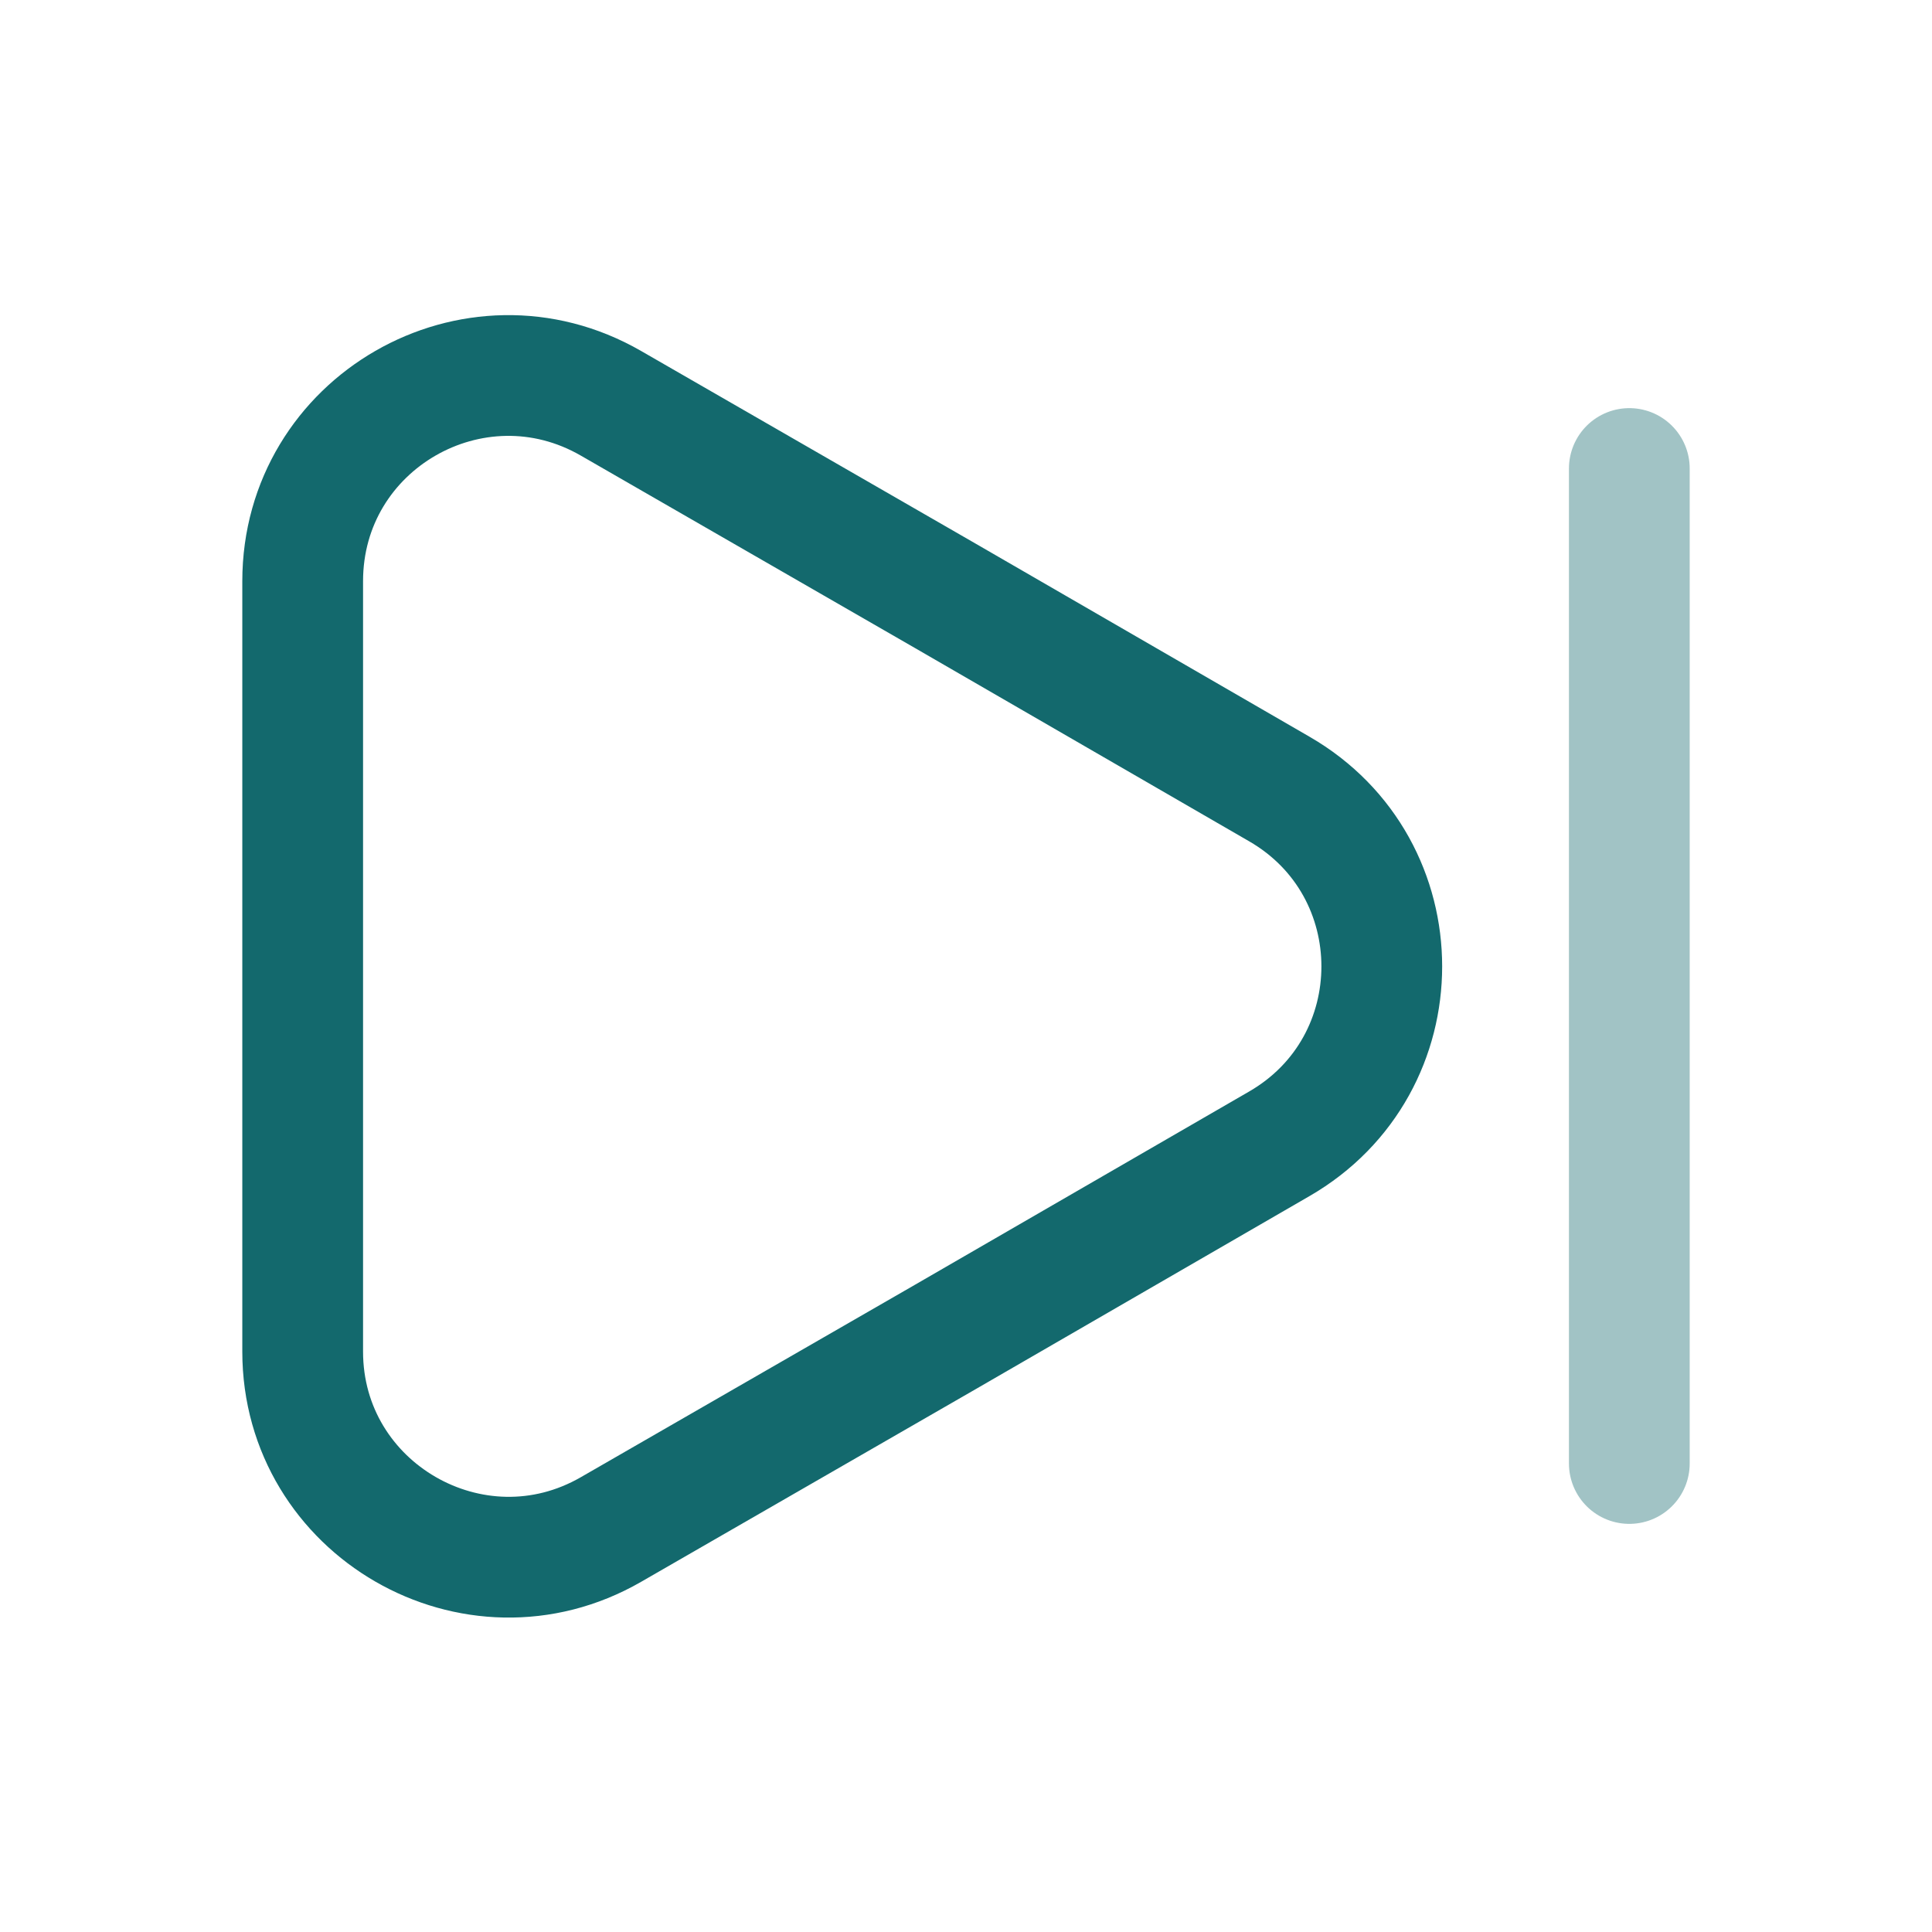
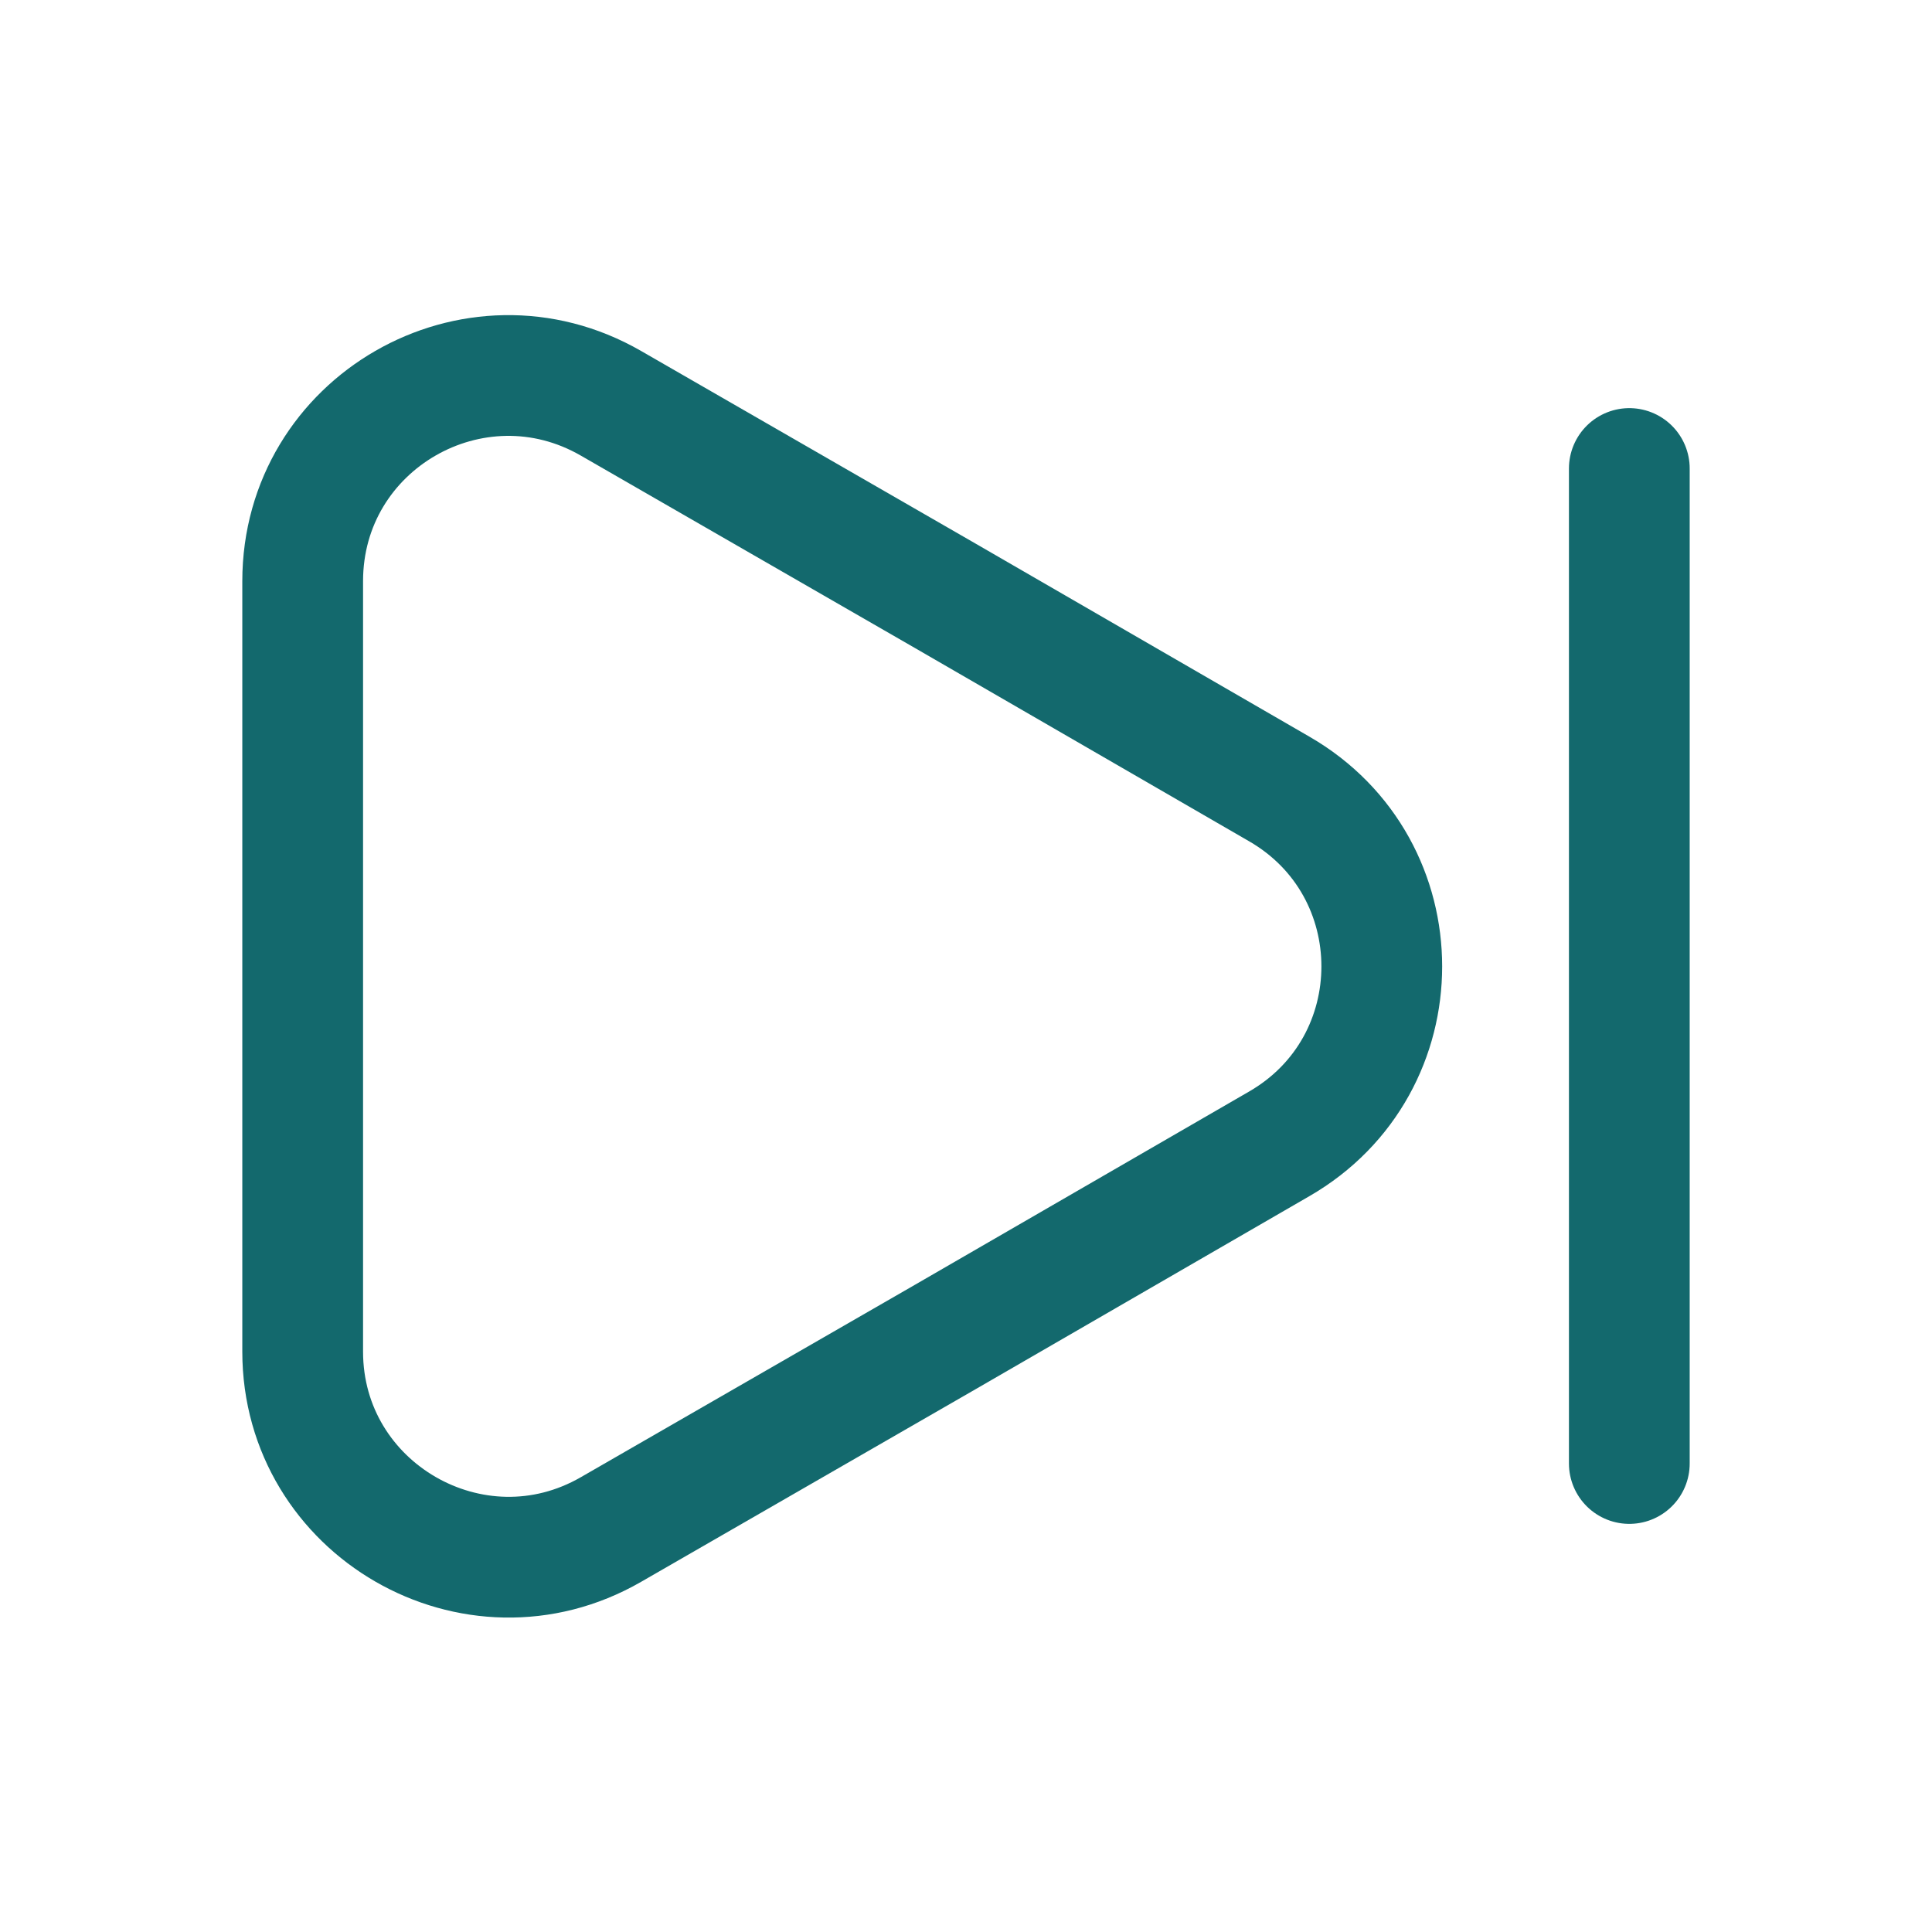
- <svg xmlns="http://www.w3.org/2000/svg" width="800px" height="800px" viewBox="0 0 24 24" fill="none">
+ <svg xmlns="http://www.w3.org/2000/svg" width="100px" height="100px" viewBox="0 0 24 24" fill="none">
  <g id="SVGRepo_bgCarrier" stroke-width="0" />
  <g id="SVGRepo_tracerCarrier" stroke-linecap="round" stroke-linejoin="round" />
  <g id="SVGRepo_iconCarrier">
    <path d="M3.76 7.22V16.79C3.76 18.75 5.89 19.98 7.59 19L11.74 16.61L15.89 14.21C17.59 13.23 17.59 10.78 15.89 9.8L11.74 7.4L7.59 5.01C5.89 4.03 3.76 5.25 3.76 7.22Z" stroke="#13696D" stroke-width="1.5" stroke-linecap="round" stroke-linejoin="round" />
-     <path opacity="0.4" d="M20.24 18.18V5.82" stroke="#13696D" stroke-width="1.5" stroke-linecap="round" stroke-linejoin="round" />
+     <path d="M20.24 18.18V5.82" stroke="#13696D" stroke-width="1.5" stroke-linecap="round" stroke-linejoin="round" />
  </g>
</svg>
